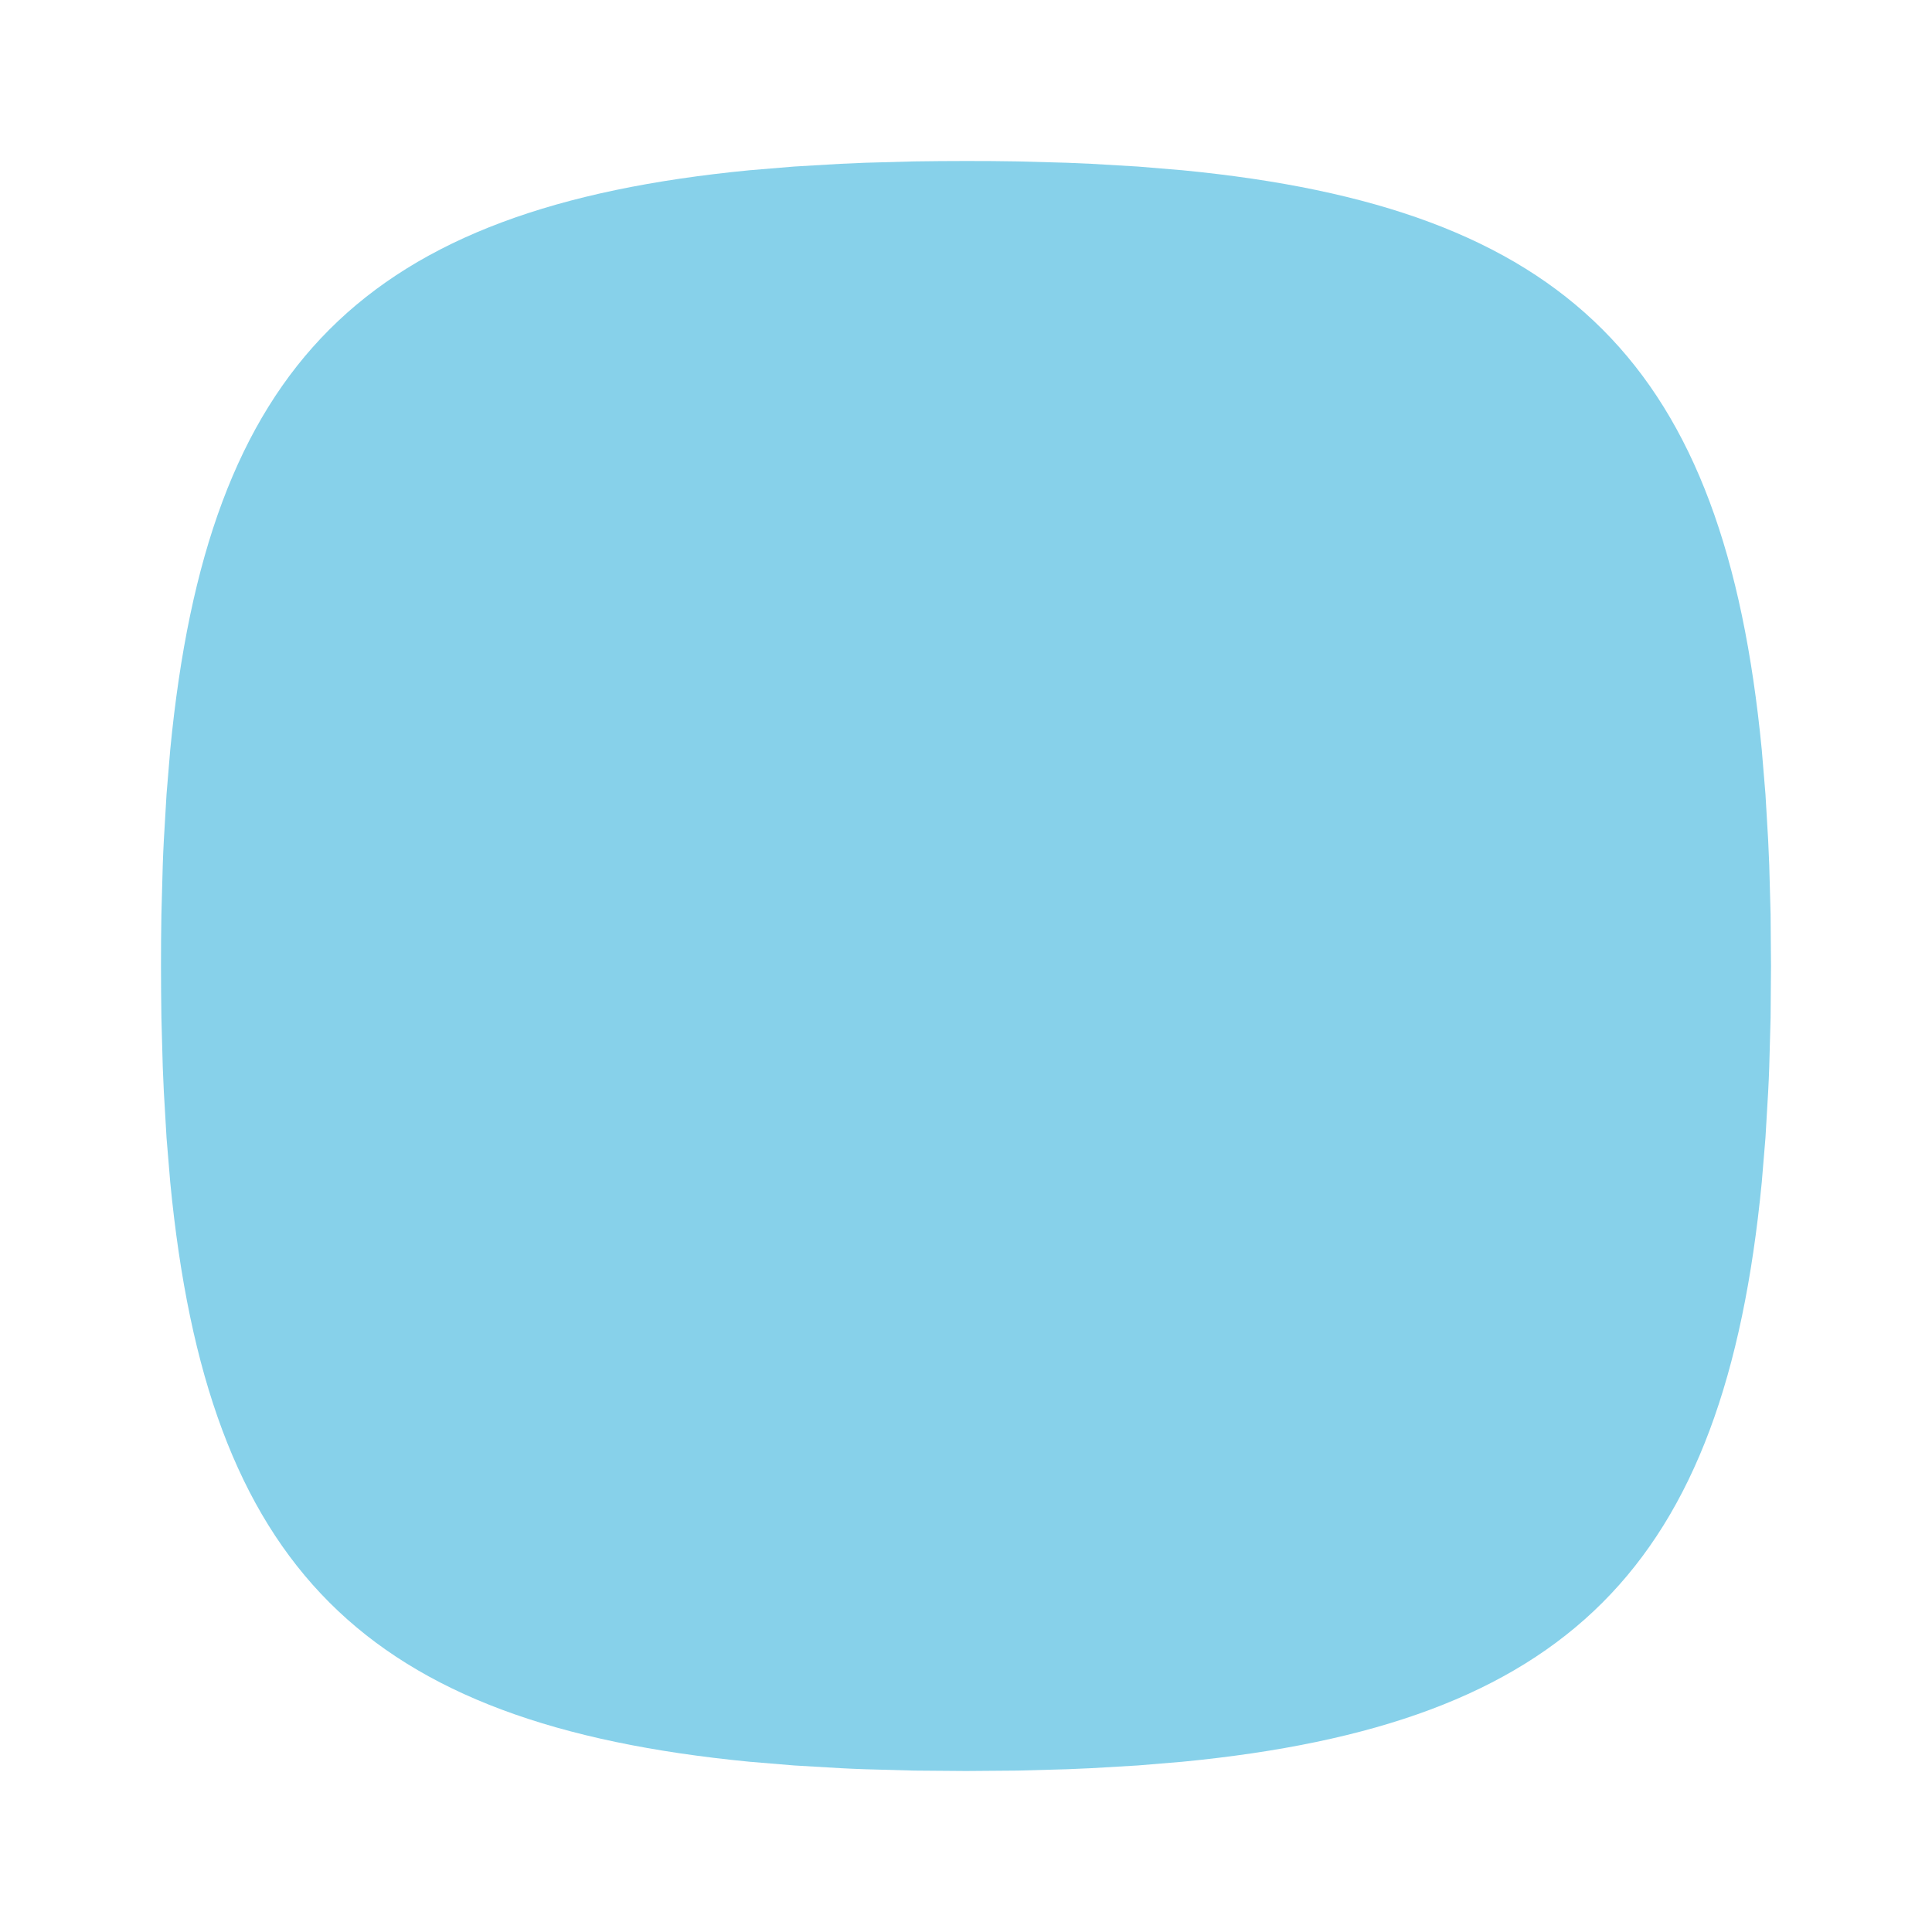
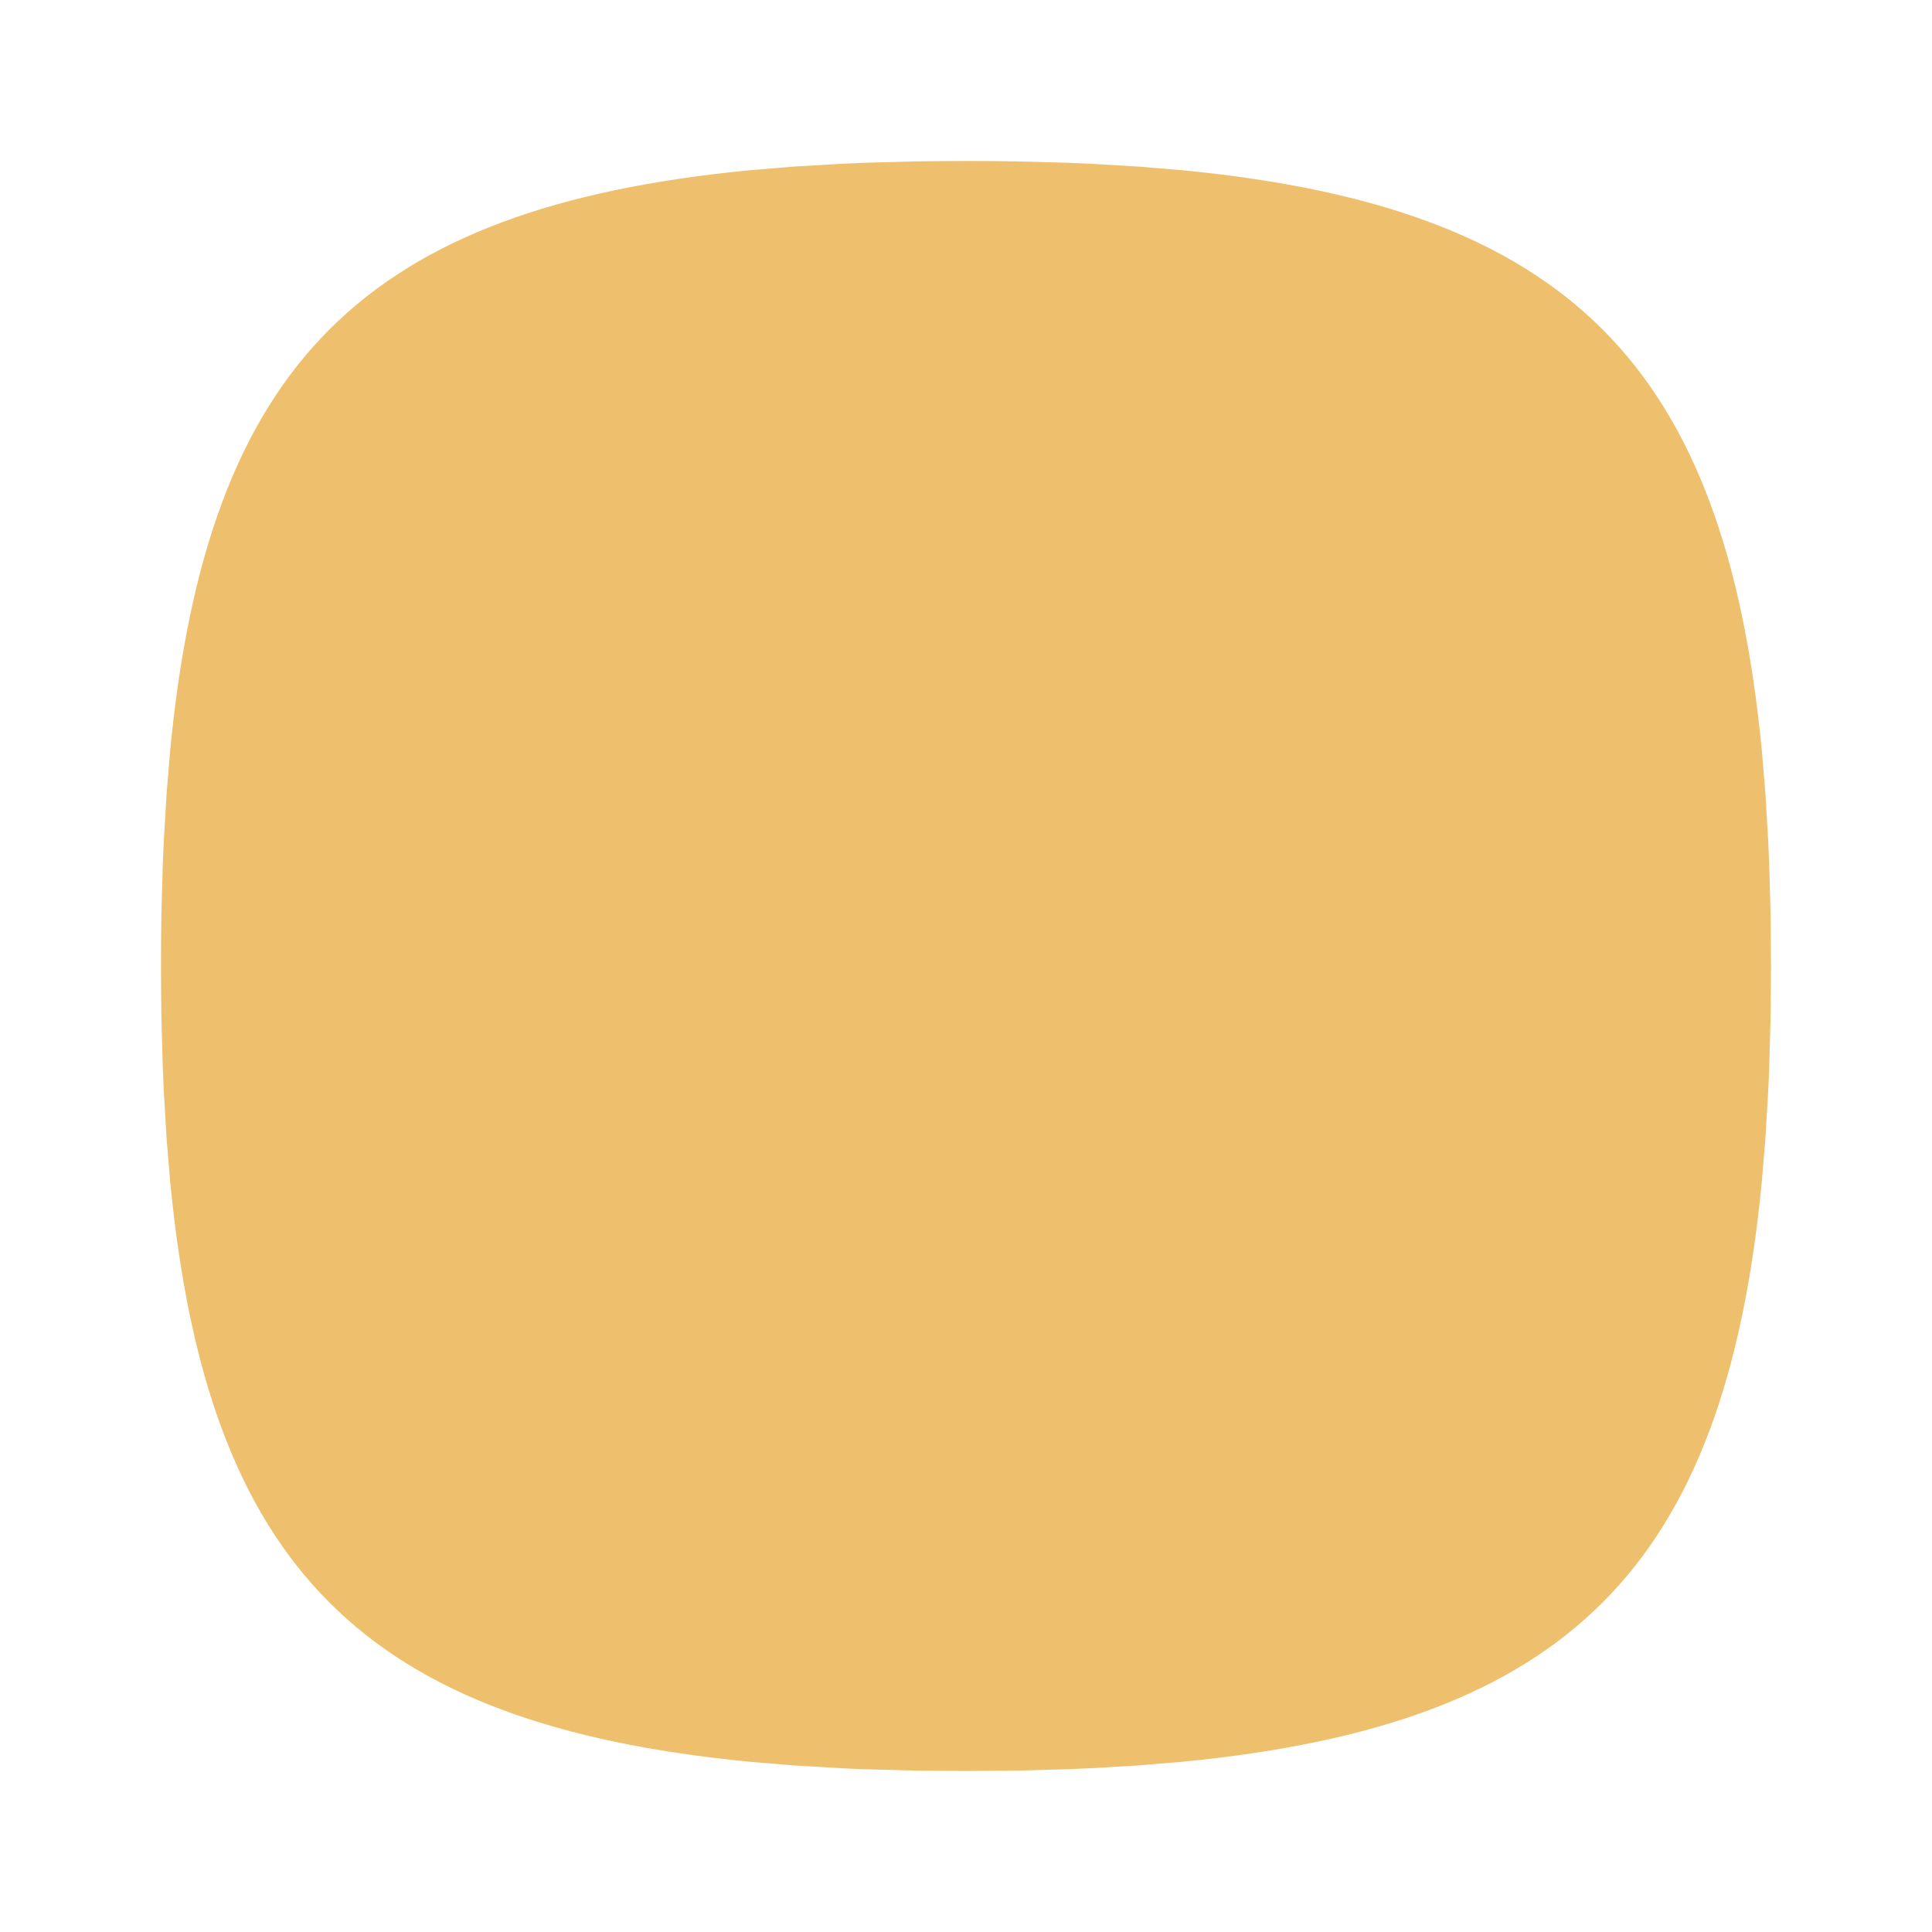
- <svg xmlns="http://www.w3.org/2000/svg" width="24" height="24" viewBox="0 0 24 24" fill="#87d1ea" class="icon icon-tabler icons-tabler-filled icon-tabler-square-rounded">
+ <svg xmlns="http://www.w3.org/2000/svg" width="24" height="24" viewBox="0 0 24 24" fill="#eec06d" class="icon icon-tabler icons-tabler-filled icon-tabler-square-rounded">
  <path stroke="none" d="M0 0h24v24H0z" fill="none" />
  <path d="M12 2c-.218 0 -.432 .002 -.642 .005l-.616 .017l-.299 .013l-.579 .034l-.553 .046c-4.785 .464 -6.732 2.411 -7.196 7.196l-.046 .553l-.034 .579c-.005 .098 -.01 .198 -.013 .299l-.017 .616l-.004 .318l-.001 .324c0 .218 .002 .432 .005 .642l.017 .616l.013 .299l.034 .579l.046 .553c.464 4.785 2.411 6.732 7.196 7.196l.553 .046l.579 .034c.098 .005 .198 .01 .299 .013l.616 .017l.642 .005l.642 -.005l.616 -.017l.299 -.013l.579 -.034l.553 -.046c4.785 -.464 6.732 -2.411 7.196 -7.196l.046 -.553l.034 -.579c.005 -.098 .01 -.198 .013 -.299l.017 -.616l.005 -.642l-.005 -.642l-.017 -.616l-.013 -.299l-.034 -.579l-.046 -.553c-.464 -4.785 -2.411 -6.732 -7.196 -7.196l-.553 -.046l-.579 -.034a28.058 28.058 0 0 0 -.299 -.013l-.616 -.017l-.318 -.004l-.324 -.001z" />
</svg>
